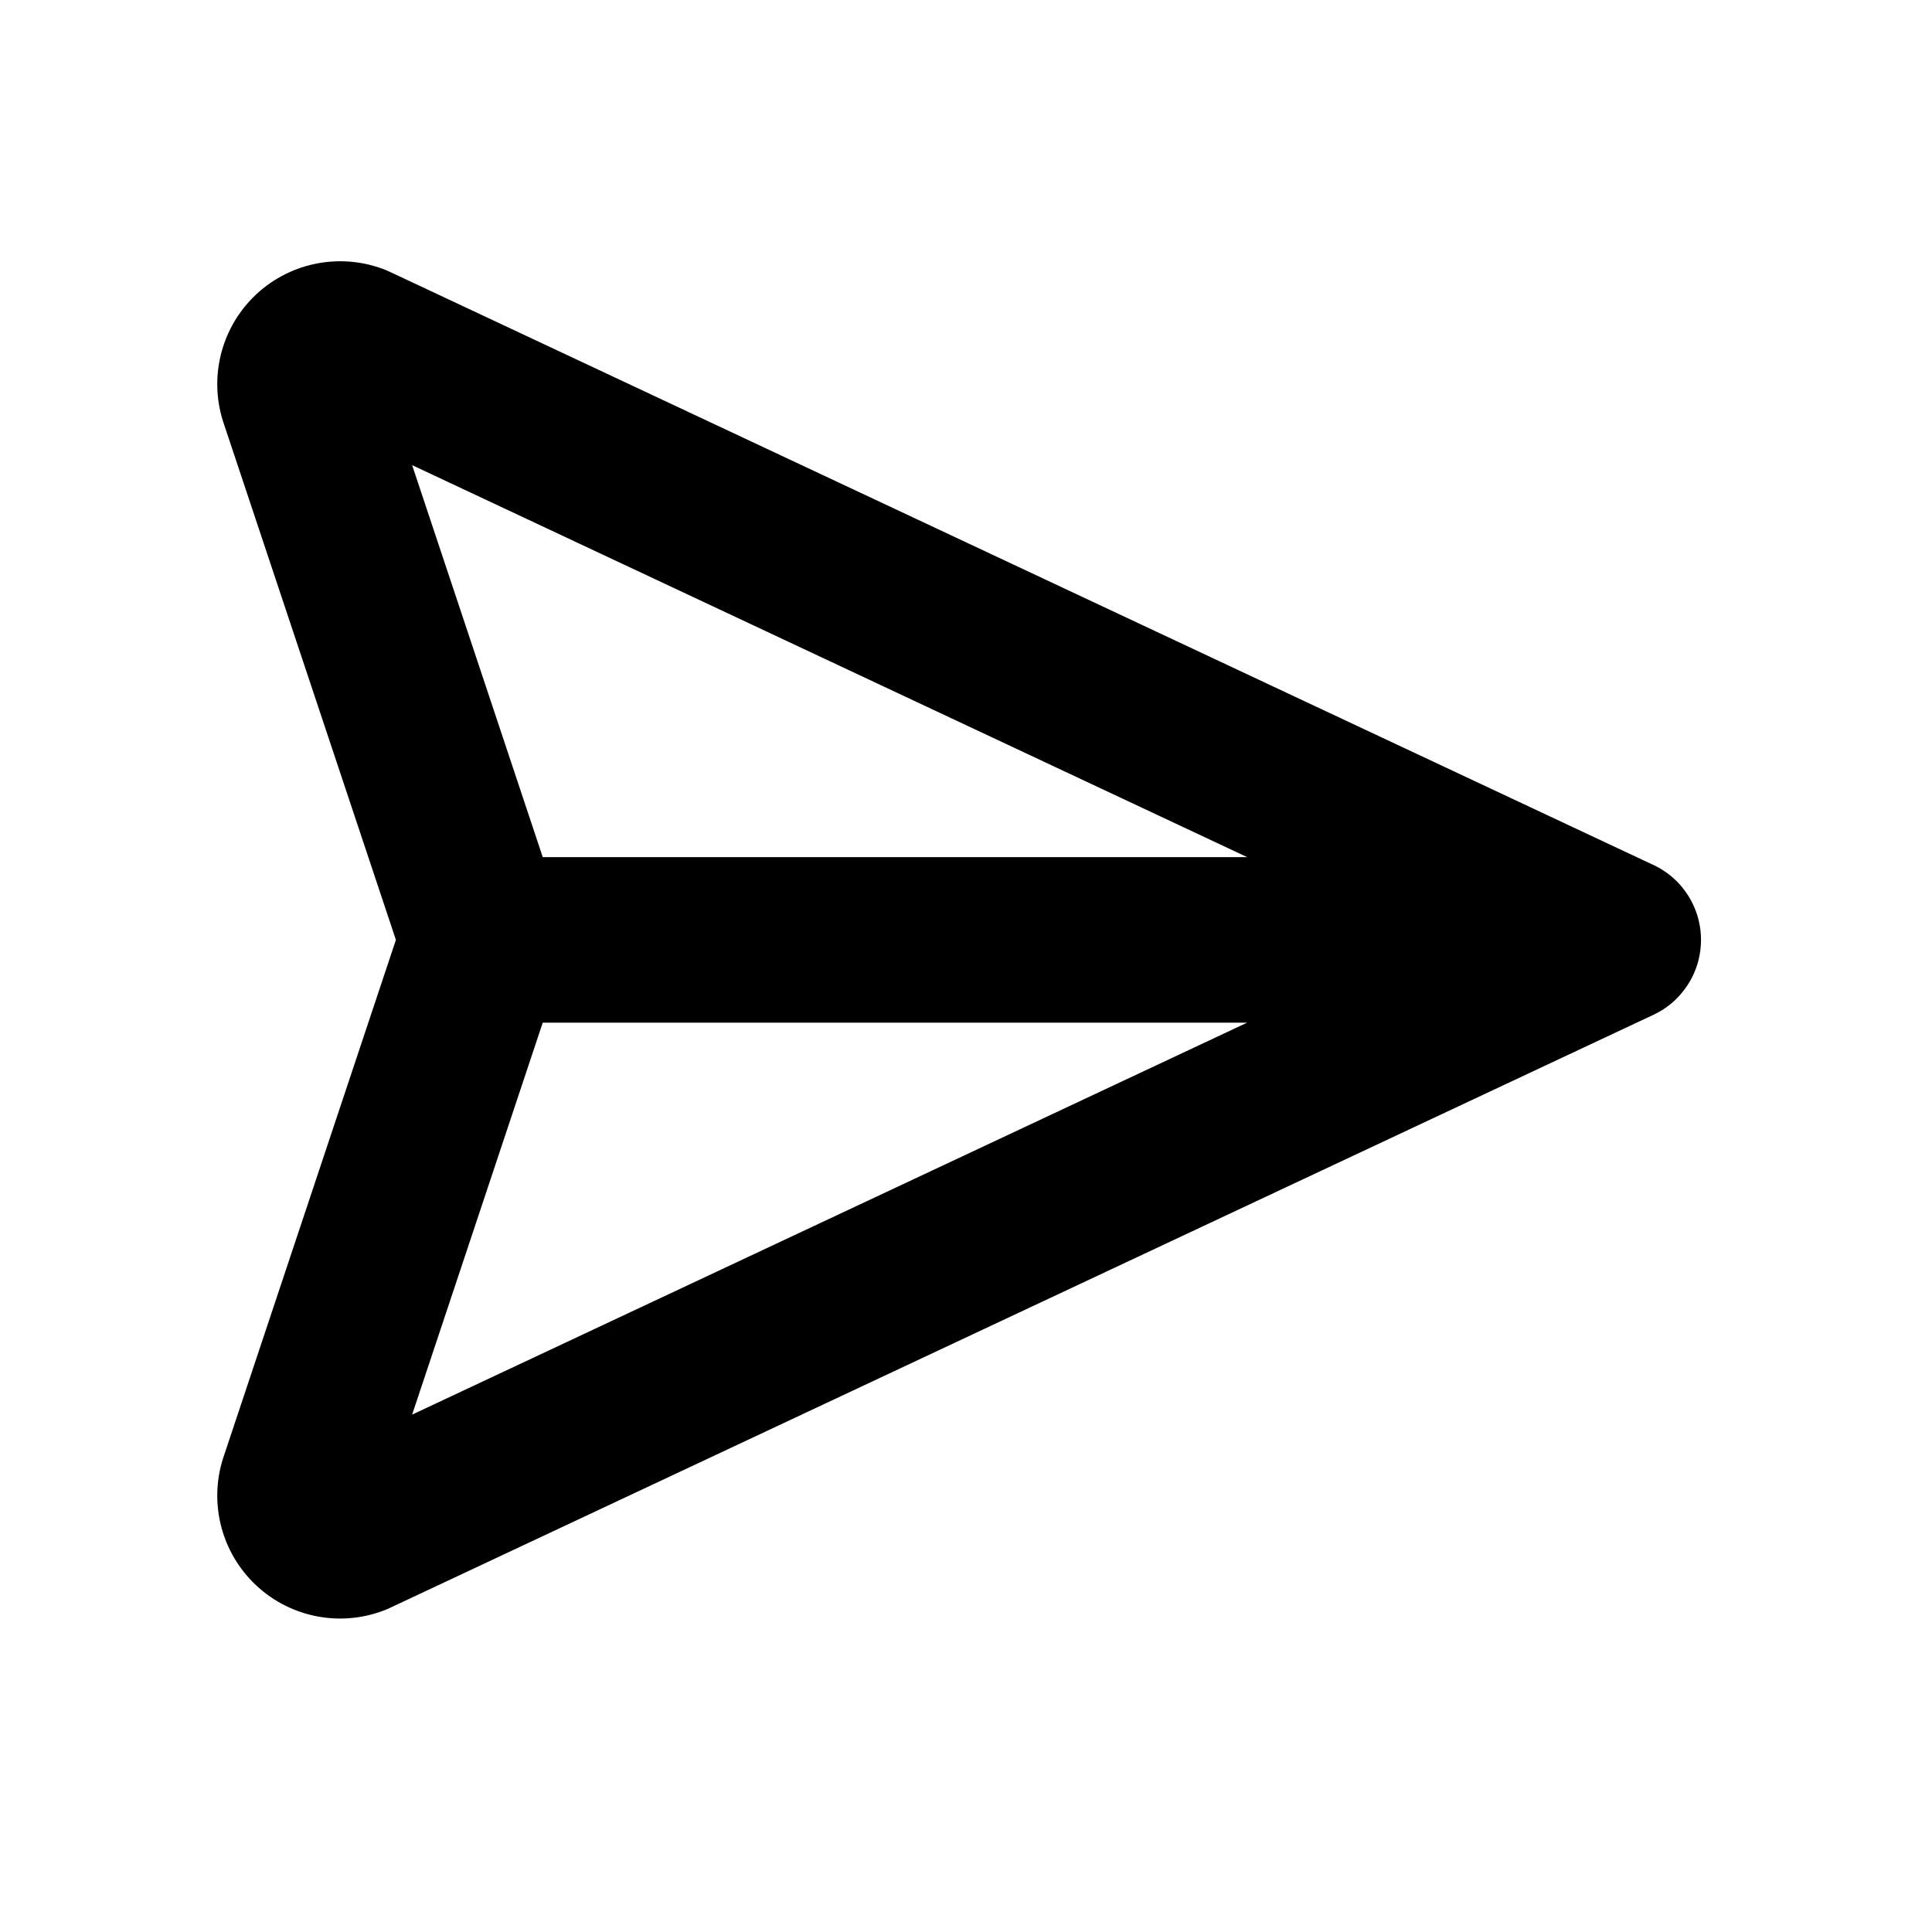
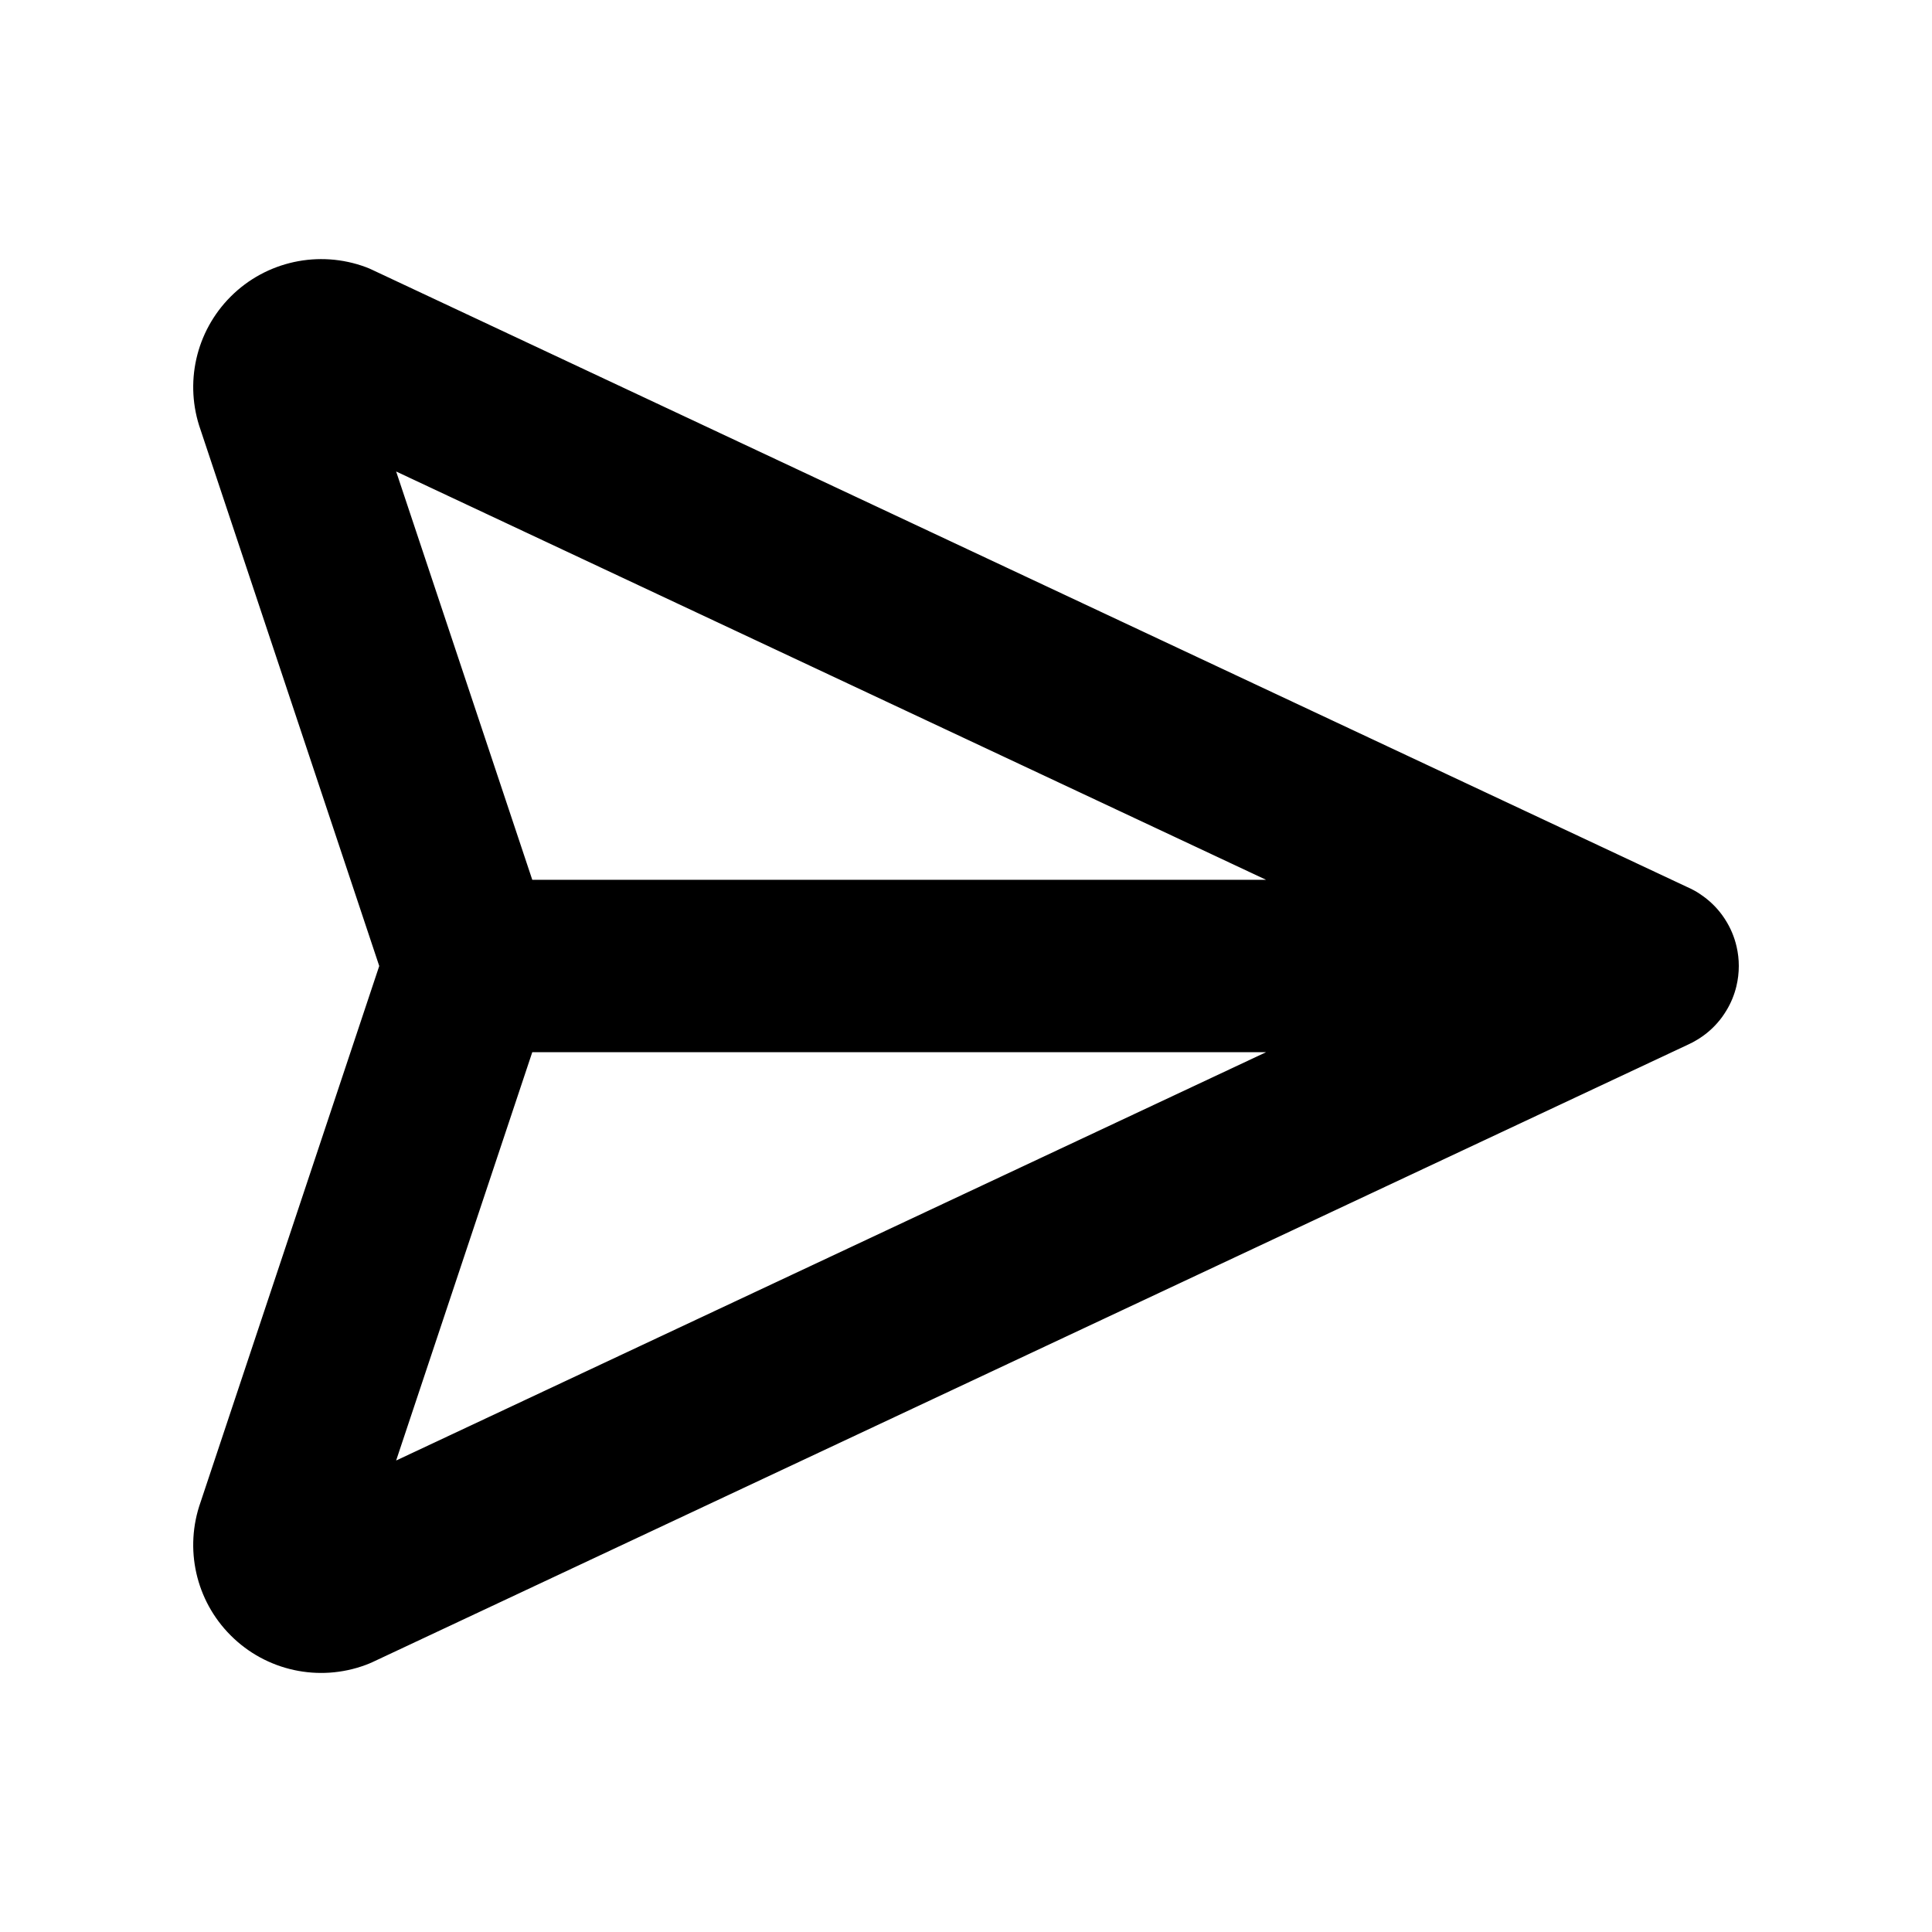
- <svg xmlns="http://www.w3.org/2000/svg" width="25" height="25" viewBox="0 0 25 25" fill="none">
-   <path fill-rule="evenodd" clip-rule="evenodd" d="M21.522 11.263C21.475 11.232 21.425 11.205 21.372 11.182L5.037 3.514C5.01 3.502 4.983 3.49 4.955 3.48C4.372 3.264 3.717 3.407 3.277 3.846C2.843 4.281 2.698 4.925 2.903 5.503L5.123 12.162L2.903 18.821C2.698 19.399 2.843 20.044 3.277 20.478C3.717 20.918 4.372 21.061 4.955 20.844C4.983 20.834 5.01 20.822 5.037 20.81L21.375 13.141C21.417 13.122 21.458 13.101 21.497 13.077C21.509 13.069 21.522 13.061 21.535 13.053C21.64 12.983 21.73 12.896 21.802 12.797C21.822 12.771 21.84 12.743 21.857 12.715C21.913 12.623 21.955 12.522 21.981 12.414C22.001 12.331 22.011 12.246 22.011 12.162C22.011 12.081 22.002 12 21.983 11.919C21.955 11.798 21.907 11.686 21.842 11.585C21.838 11.578 21.833 11.571 21.829 11.565C21.759 11.46 21.673 11.371 21.576 11.3C21.558 11.287 21.54 11.275 21.522 11.263ZM16.138 11.091L5.333 6.019L7.023 11.091H16.138ZM7.023 13.233H16.138L5.333 18.305L7.023 13.233Z" fill="black" />
+ <svg xmlns="http://www.w3.org/2000/svg" width="24" height="24" viewBox="0 0 24 24" fill="none">
+   <path fill-rule="evenodd" clip-rule="evenodd" d="M21.111 11.101C21.064 11.07 21.013 11.043 20.961 11.02L4.626 3.353C4.599 3.34 4.572 3.328 4.544 3.318C3.961 3.102 3.305 3.245 2.866 3.684C2.431 4.119 2.287 4.763 2.492 5.341L4.711 12L2.492 18.659C2.287 19.237 2.431 19.882 2.866 20.316C3.305 20.756 3.961 20.899 4.544 20.682C4.572 20.672 4.599 20.66 4.626 20.648L20.964 12.979C21.006 12.96 21.047 12.939 21.085 12.915C21.098 12.907 21.111 12.899 21.123 12.891C21.229 12.821 21.319 12.734 21.391 12.636C21.41 12.609 21.429 12.582 21.446 12.553C21.502 12.461 21.544 12.36 21.57 12.252C21.59 12.169 21.6 12.084 21.6 12C21.6 11.919 21.591 11.838 21.572 11.757C21.544 11.636 21.496 11.524 21.431 11.423C21.427 11.416 21.422 11.409 21.418 11.403C21.348 11.298 21.262 11.21 21.164 11.138C21.147 11.125 21.129 11.113 21.111 11.101ZM15.727 10.929L4.921 5.857L6.612 10.929H15.727ZM6.612 13.071H15.727L4.921 18.143L6.612 13.071Z" fill="black" />
</svg>
